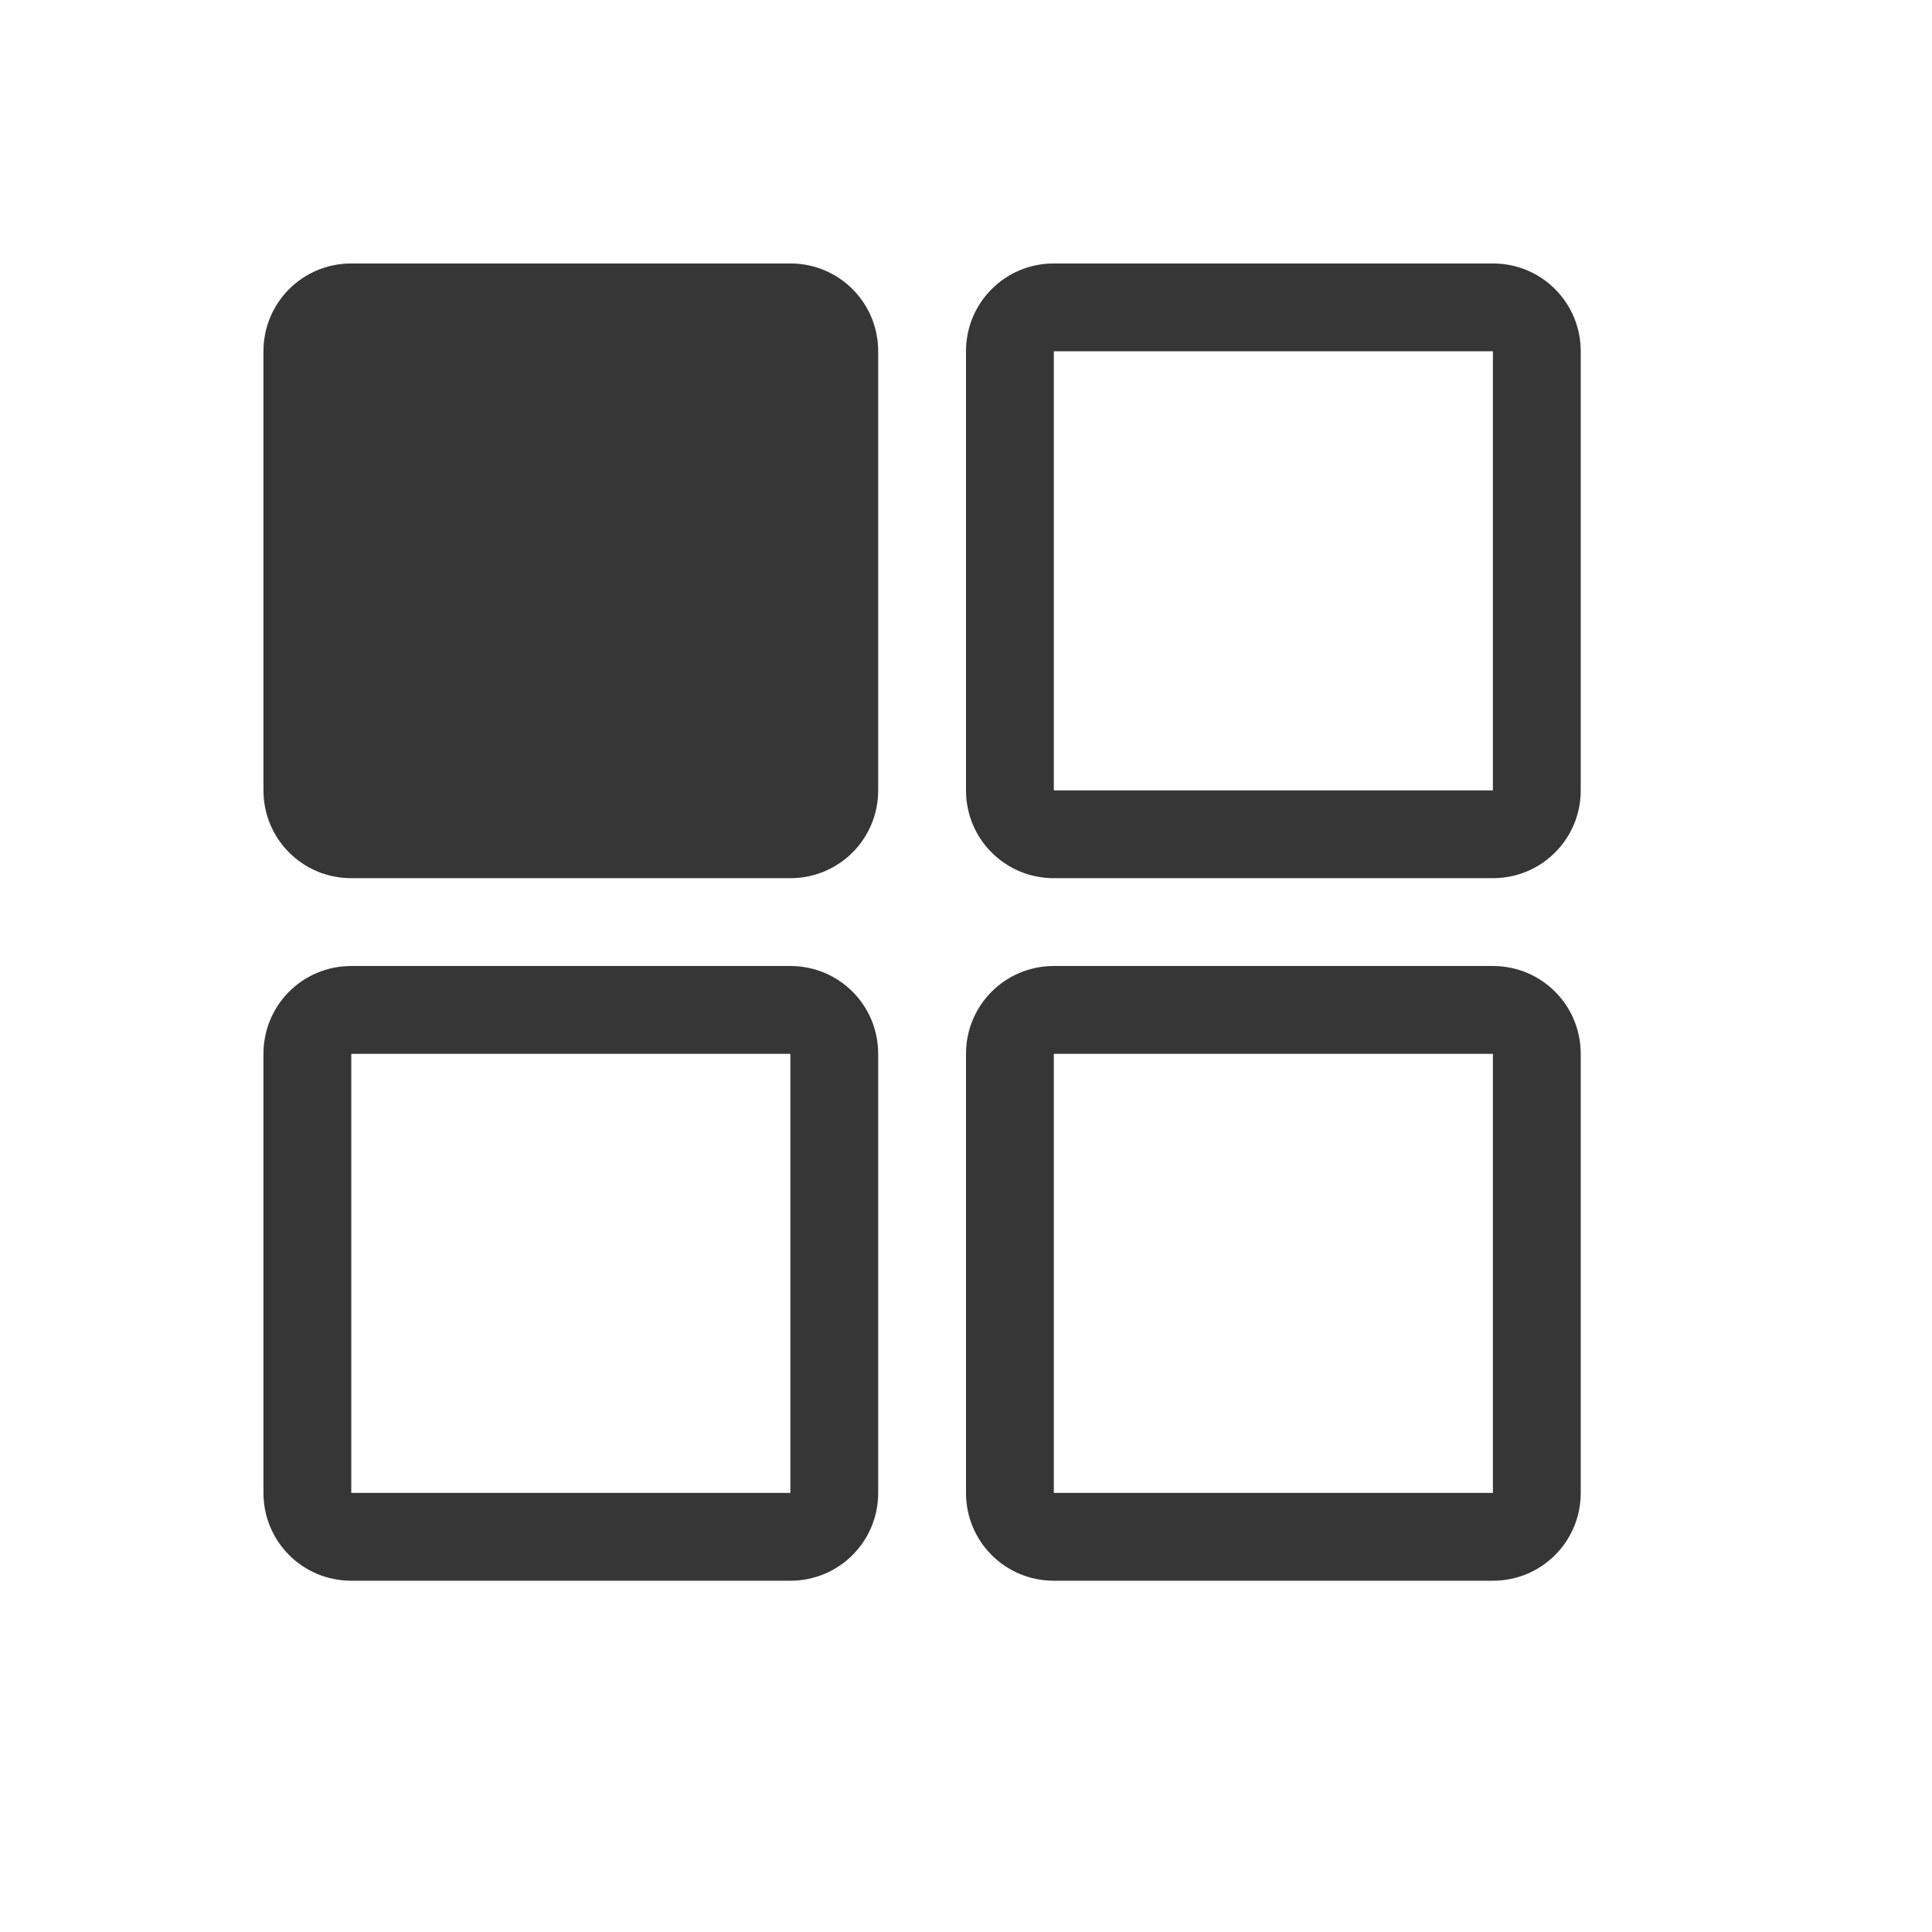
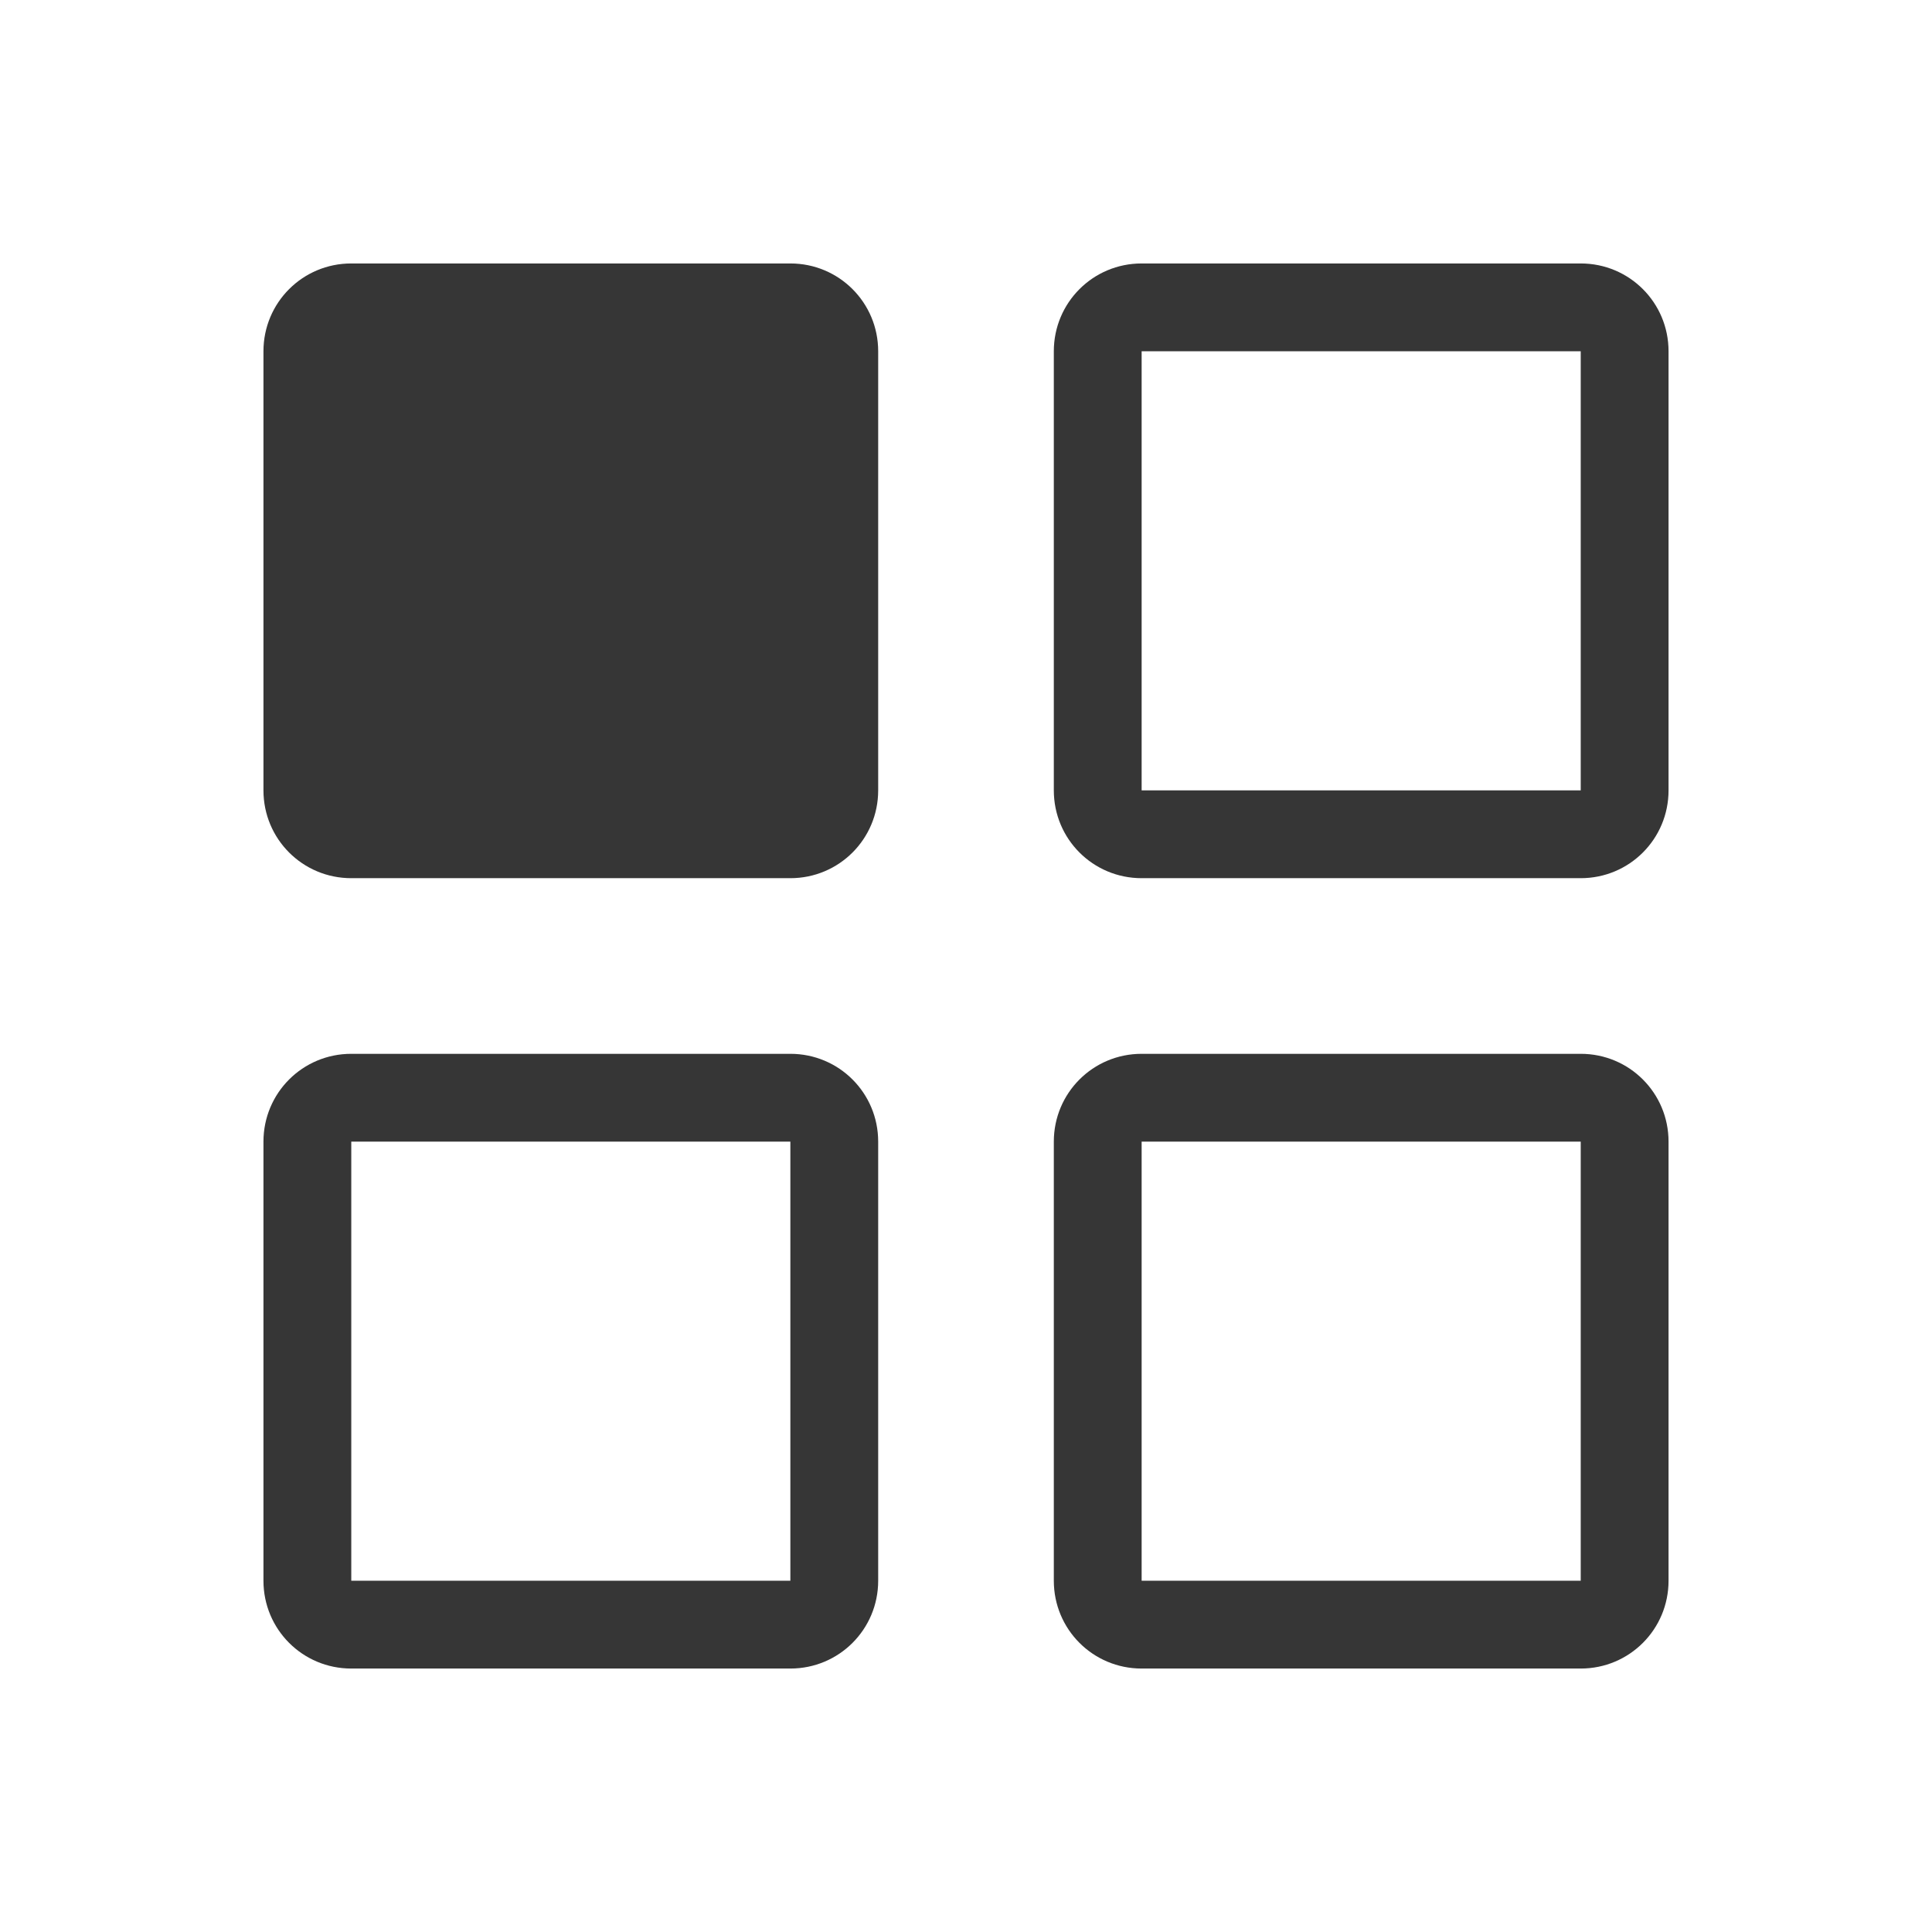
<svg xmlns="http://www.w3.org/2000/svg" width="22" height="22" viewBox="0 0 22 22" version="1.1" id="svg5">
  <defs id="defs2">
    <style id="current-color-scheme" type="text/css">
         .ColorScheme-Text { color:#363636; }
     </style>
  </defs>
-   <path d="m 4,11 c -0.554,0 -1,0.446 -1,1 v 5 c 0,0.554 0.446,1 1,1 h 5 c 0.554,0 1,-0.446 1,-1 V 12 C 10,11.446 9.554,11 9,11 Z m 0,1 h 5 v 5 H 4 Z m 8,-1 c -0.554,0 -1,0.446 -1,1 v 5 c 0,0.554 0.446,1 1,1 h 5 c 0.554,0 1,-0.446 1,-1 v -5 c 0,-0.554 -0.446,-1 -1,-1 z m 0,1 h 5 v 5 h -5 z m 0,-9 c -0.554,0 -1,0.446 -1,1 v 5 c 0,0.554 0.446,1 1,1 h 5 c 0.554,0 1,-0.446 1,-1 V 4 C 18,3.446 17.554,3 17,3 Z m 0,1 h 5 V 9 H 12 Z M 4,3 h 5 c 0.554,0 1,0.446 1,1 v 5 c 0,0.554 -0.446,1 -1,1 H 4 C 3.446,10 3,9.554 3,9 V 4 C 3,3.446 3.446,3 4,3 Z" id="path1" class="ColorScheme-Text" style="fill:currentColor" />
+   <path id="path1" style="fill:currentColor" class="ColorScheme-Text" d="M 4 3 C 3.446 3 3 3.446 3 4 L 3 9 C 3 9.554 3.446 10 4 10 L 9 10 C 9.554 10 10 9.554 10 9 L 10 4 C 10 3.446 9.554 3 9 3 L 4 3 z M 13 3 C 12.446 3 12 3.446 12 4 L 12 9 C 12 9.554 12.446 10 13 10 L 18 10 C 18.554 10 19 9.554 19 9 L 19 4 C 19 3.446 18.554 3 18 3 L 13 3 z M 13 4 L 18 4 L 18 9 L 13 9 L 13 4 z M 4 12 C 3.446 12 3 12.446 3 13 L 3 18 C 3 18.554 3.446 19 4 19 L 9 19 C 9.554 19 10 18.554 10 18 L 10 13 C 10 12.446 9.554 12 9 12 L 4 12 z M 13 12 C 12.446 12 12 12.446 12 13 L 12 18 C 12 18.554 12.446 19 13 19 L 18 19 C 18.554 19 19 18.554 19 18 L 19 13 C 19 12.446 18.554 12 18 12 L 13 12 z M 4 13 L 9 13 L 9 18 L 4 18 L 4 13 z M 13 13 L 18 13 L 18 18 L 13 18 L 13 13 z " />
</svg>
